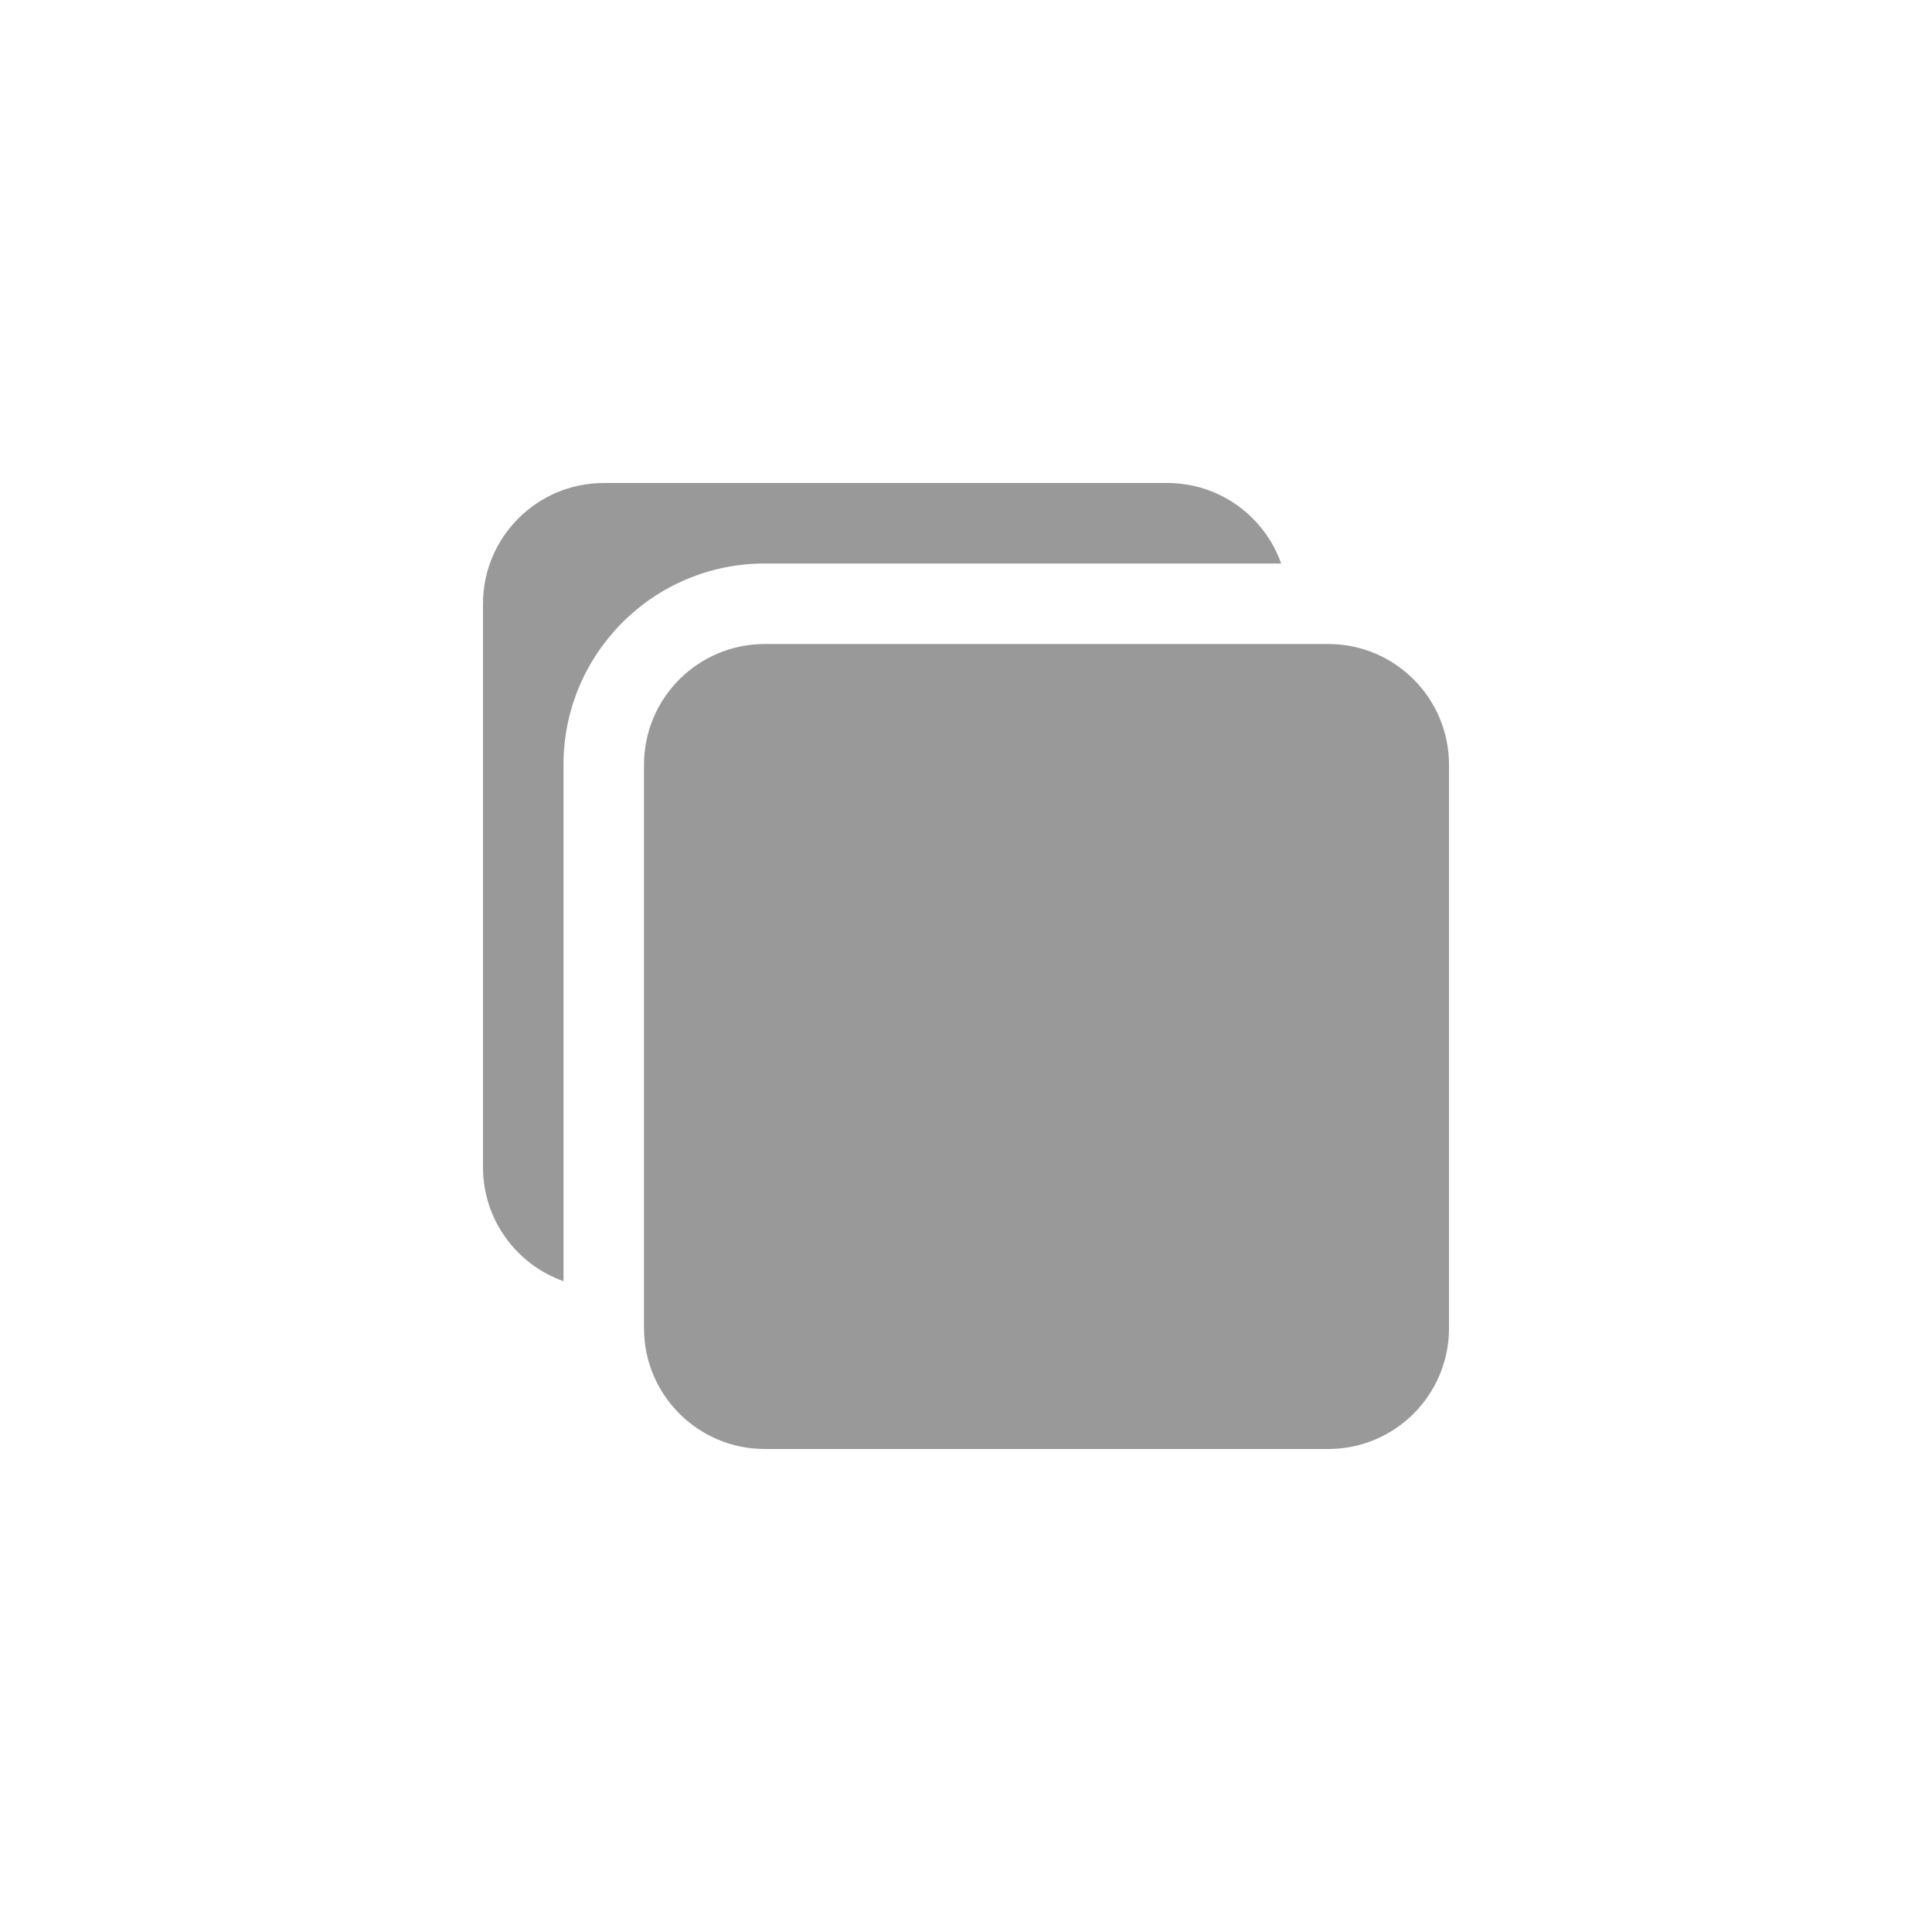
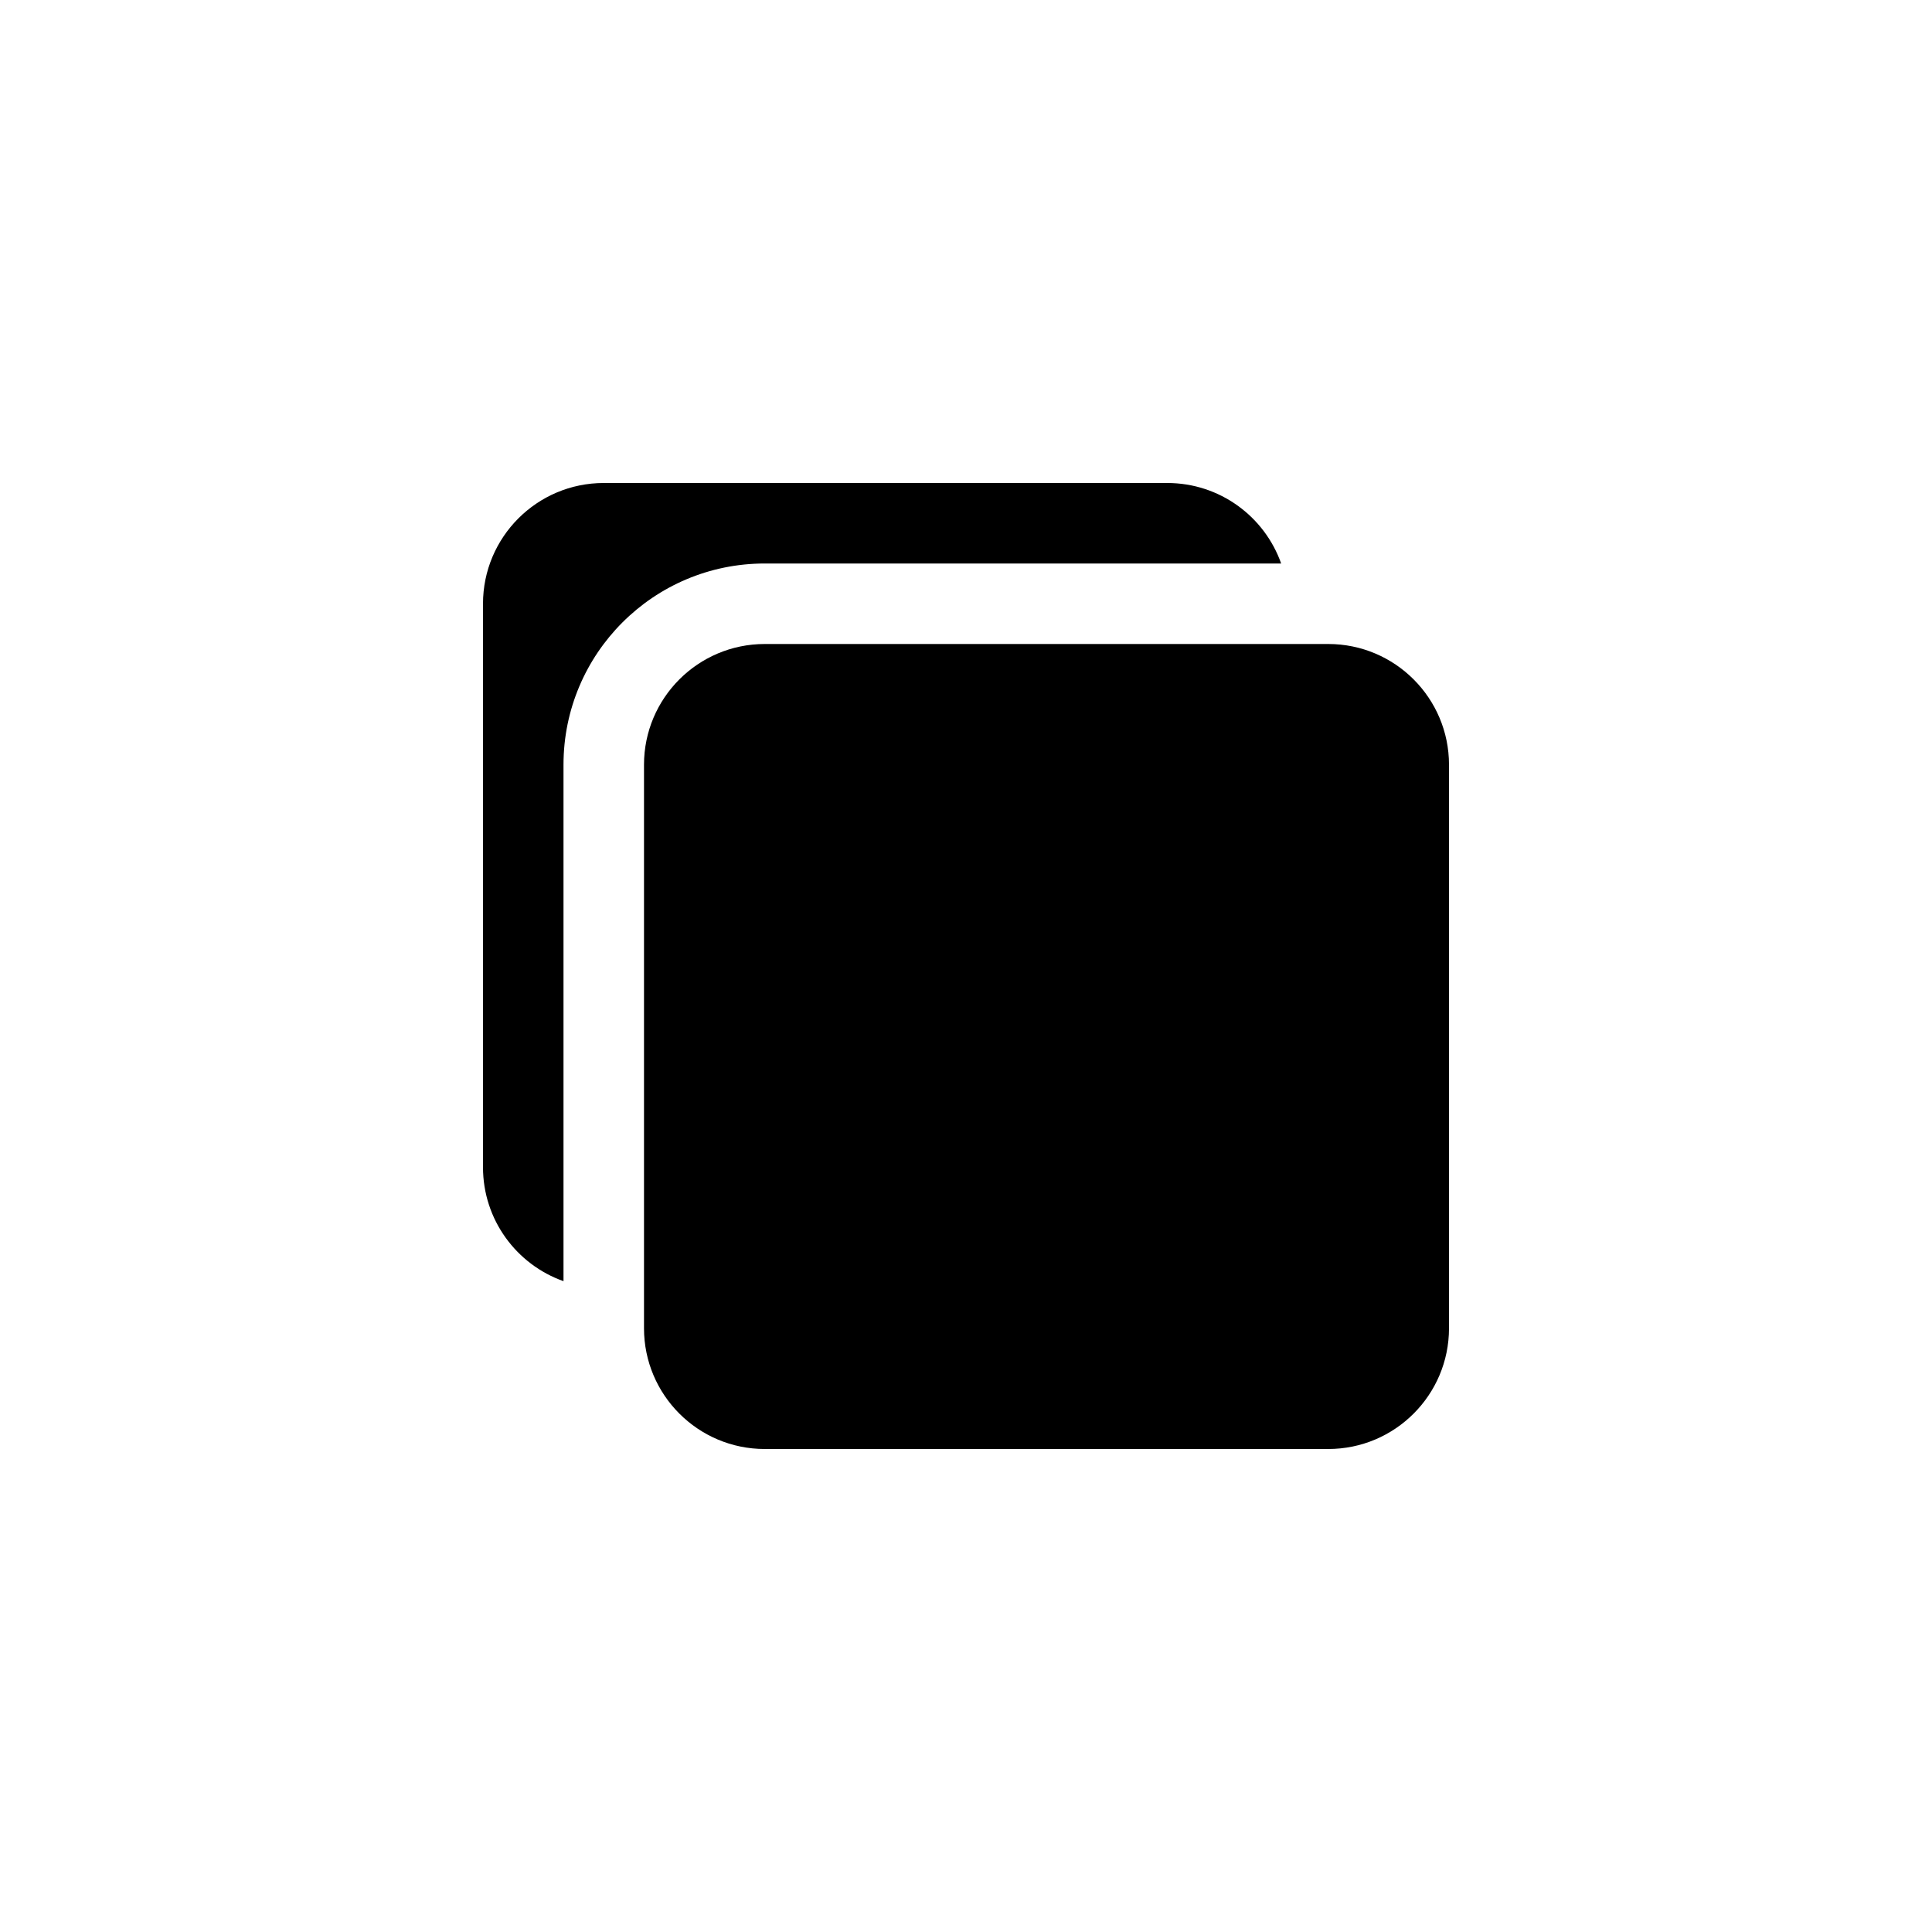
<svg xmlns="http://www.w3.org/2000/svg" width="24" height="24" viewBox="0 0 24 24" fill="none">
-   <path d="M8 9.5C8 8.672 8.672 8 9.5 8H16.5C17.328 8 18 8.672 18 9.5V16.5C18 17.328 17.328 18 16.5 18H9.5C8.672 18 8 17.328 8 16.5V9.5Z" fill="currentColor" fill-opacity="0.4" />
-   <path d="M7.5 6C6.672 6 6 6.672 6 7.5V14.5C6 15.153 6.417 15.709 7 15.915V9.5C7 8.119 8.119 7 9.5 7H15.915C15.709 6.417 15.153 6 14.5 6H7.5Z" fill="currentColor" fill-opacity="0.4" />
+   <path d="M8 9.5C8 8.672 8.672 8 9.5 8H16.5C17.328 8 18 8.672 18 9.5V16.5C18 17.328 17.328 18 16.5 18H9.5C8.672 18 8 17.328 8 16.5V9.5Z" fill="currentColor" fill-opacity="context-fill-opacity" />
+   <path d="M7.5 6C6.672 6 6 6.672 6 7.5V14.5C6 15.153 6.417 15.709 7 15.915V9.5C7 8.119 8.119 7 9.5 7H15.915C15.709 6.417 15.153 6 14.5 6H7.5Z" fill="currentColor" fill-opacity="context-fill-opacity" />
</svg>
